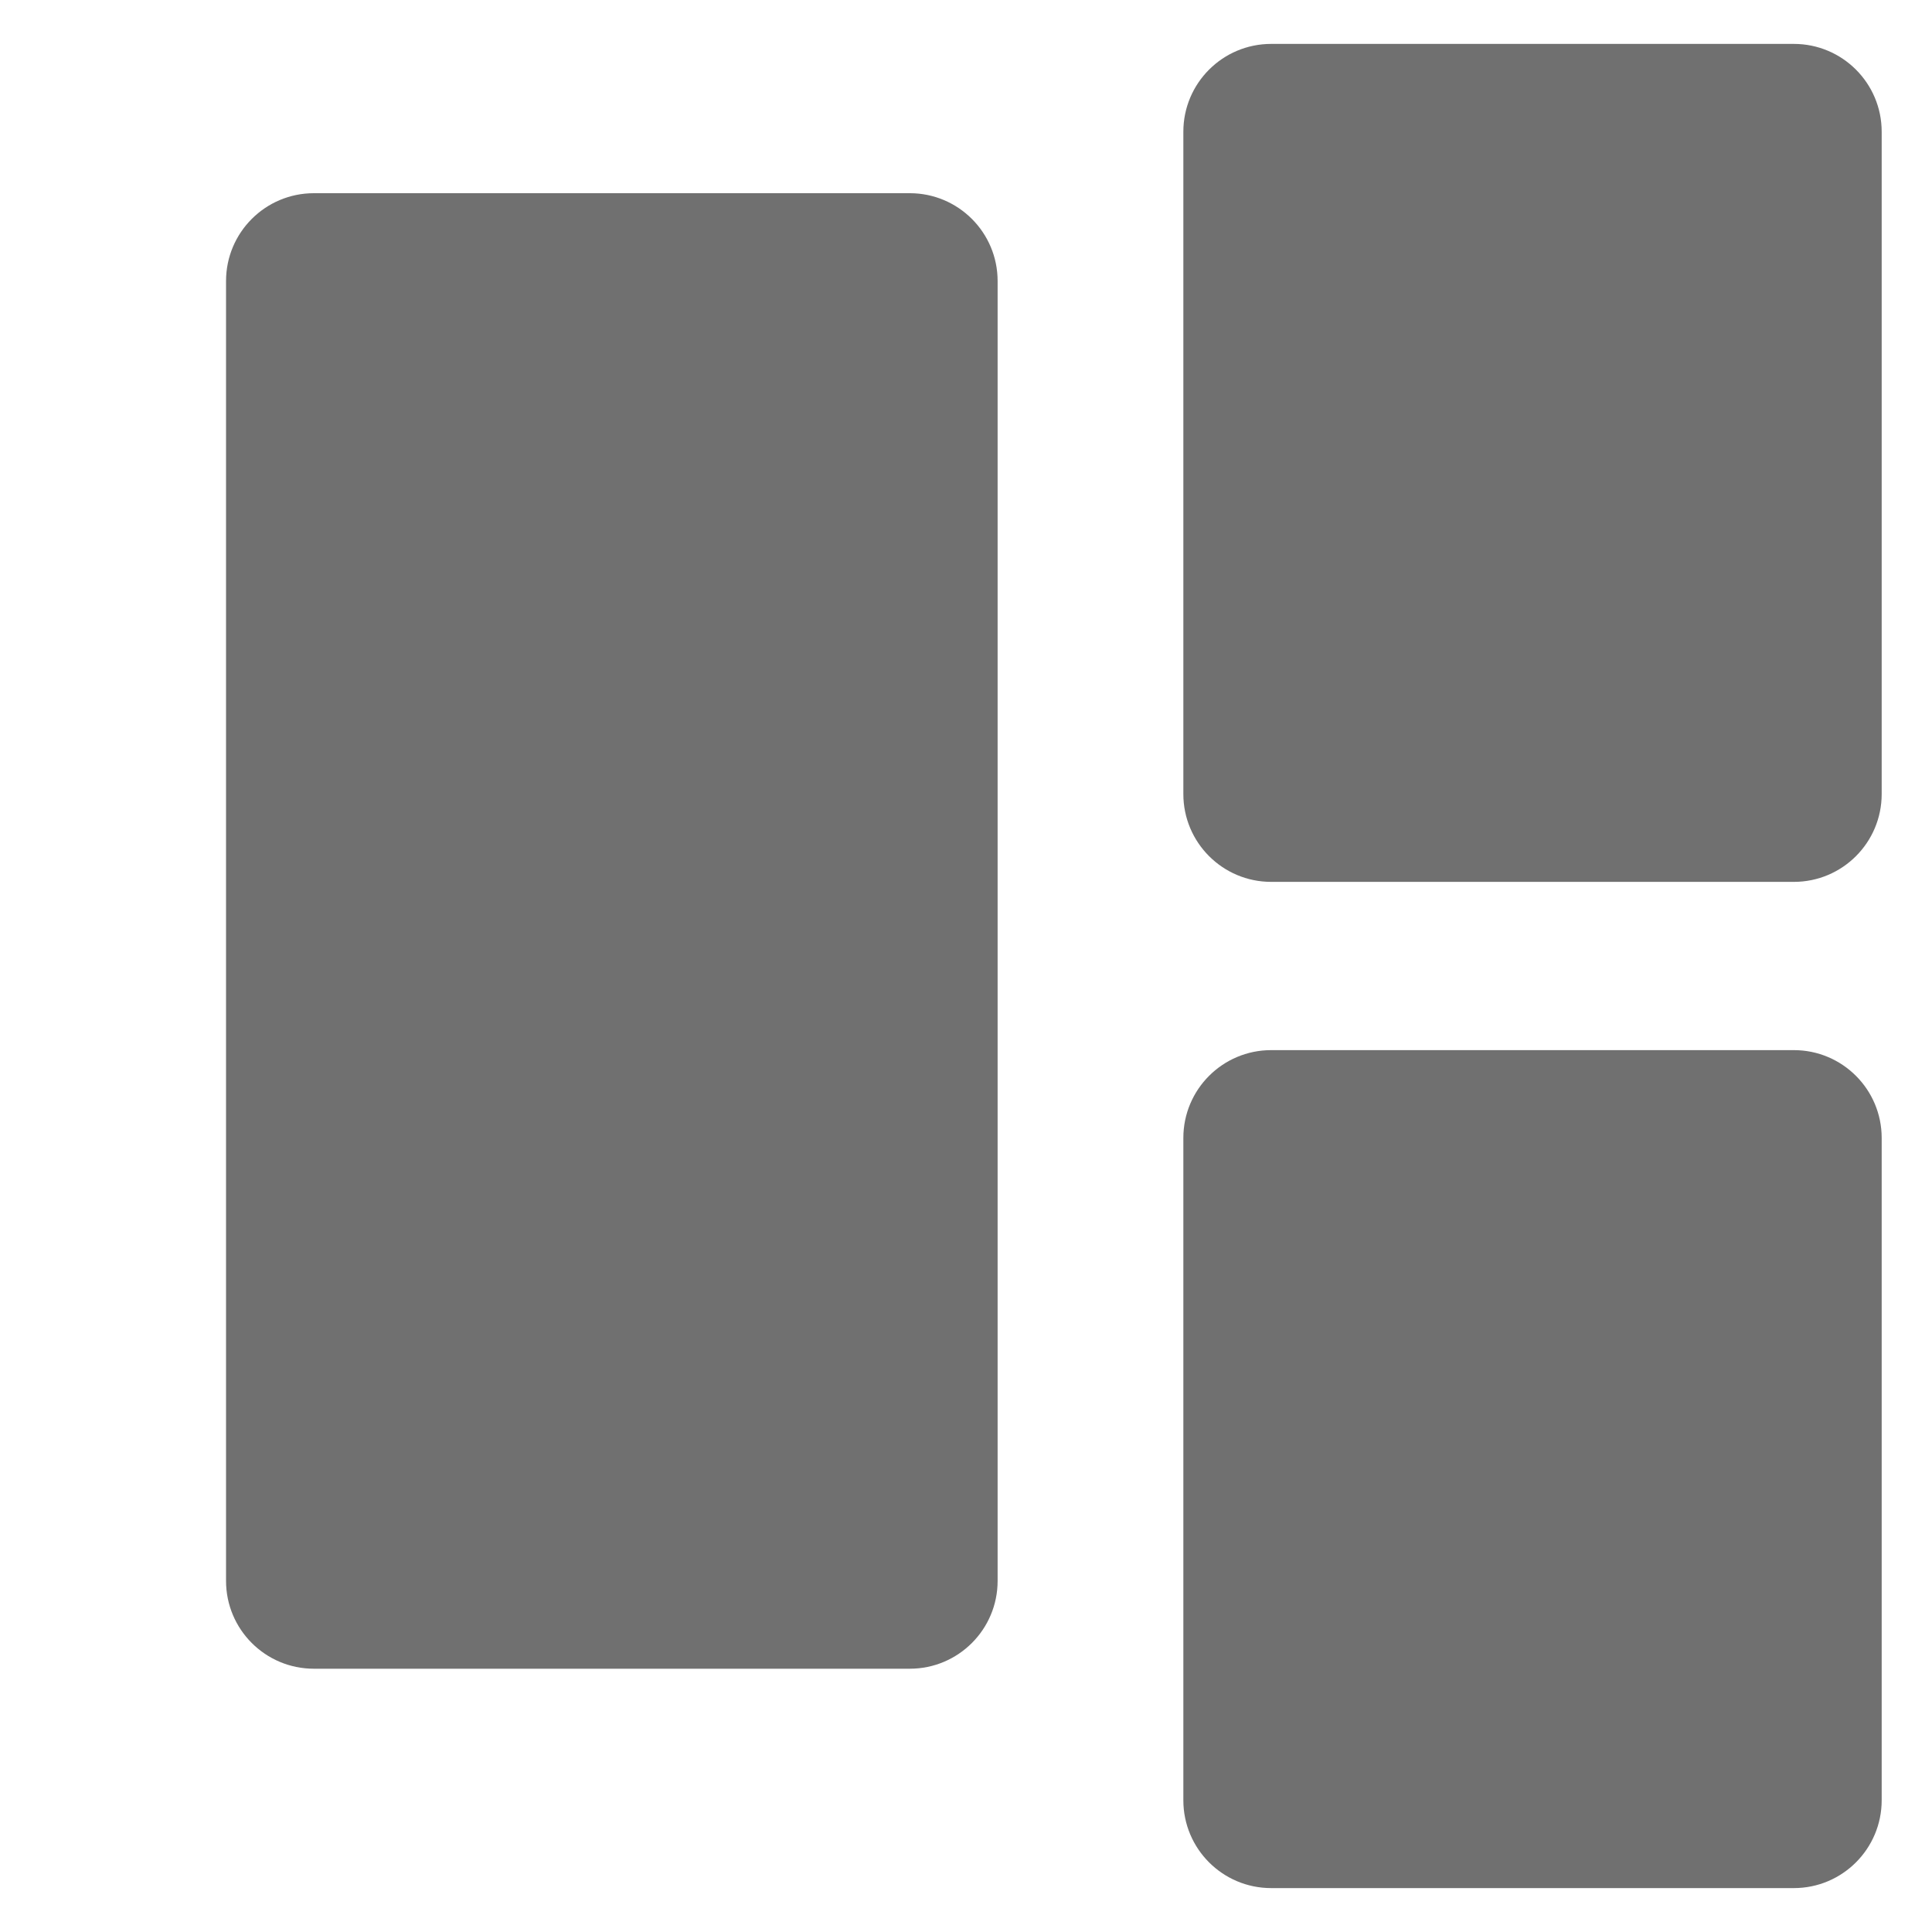
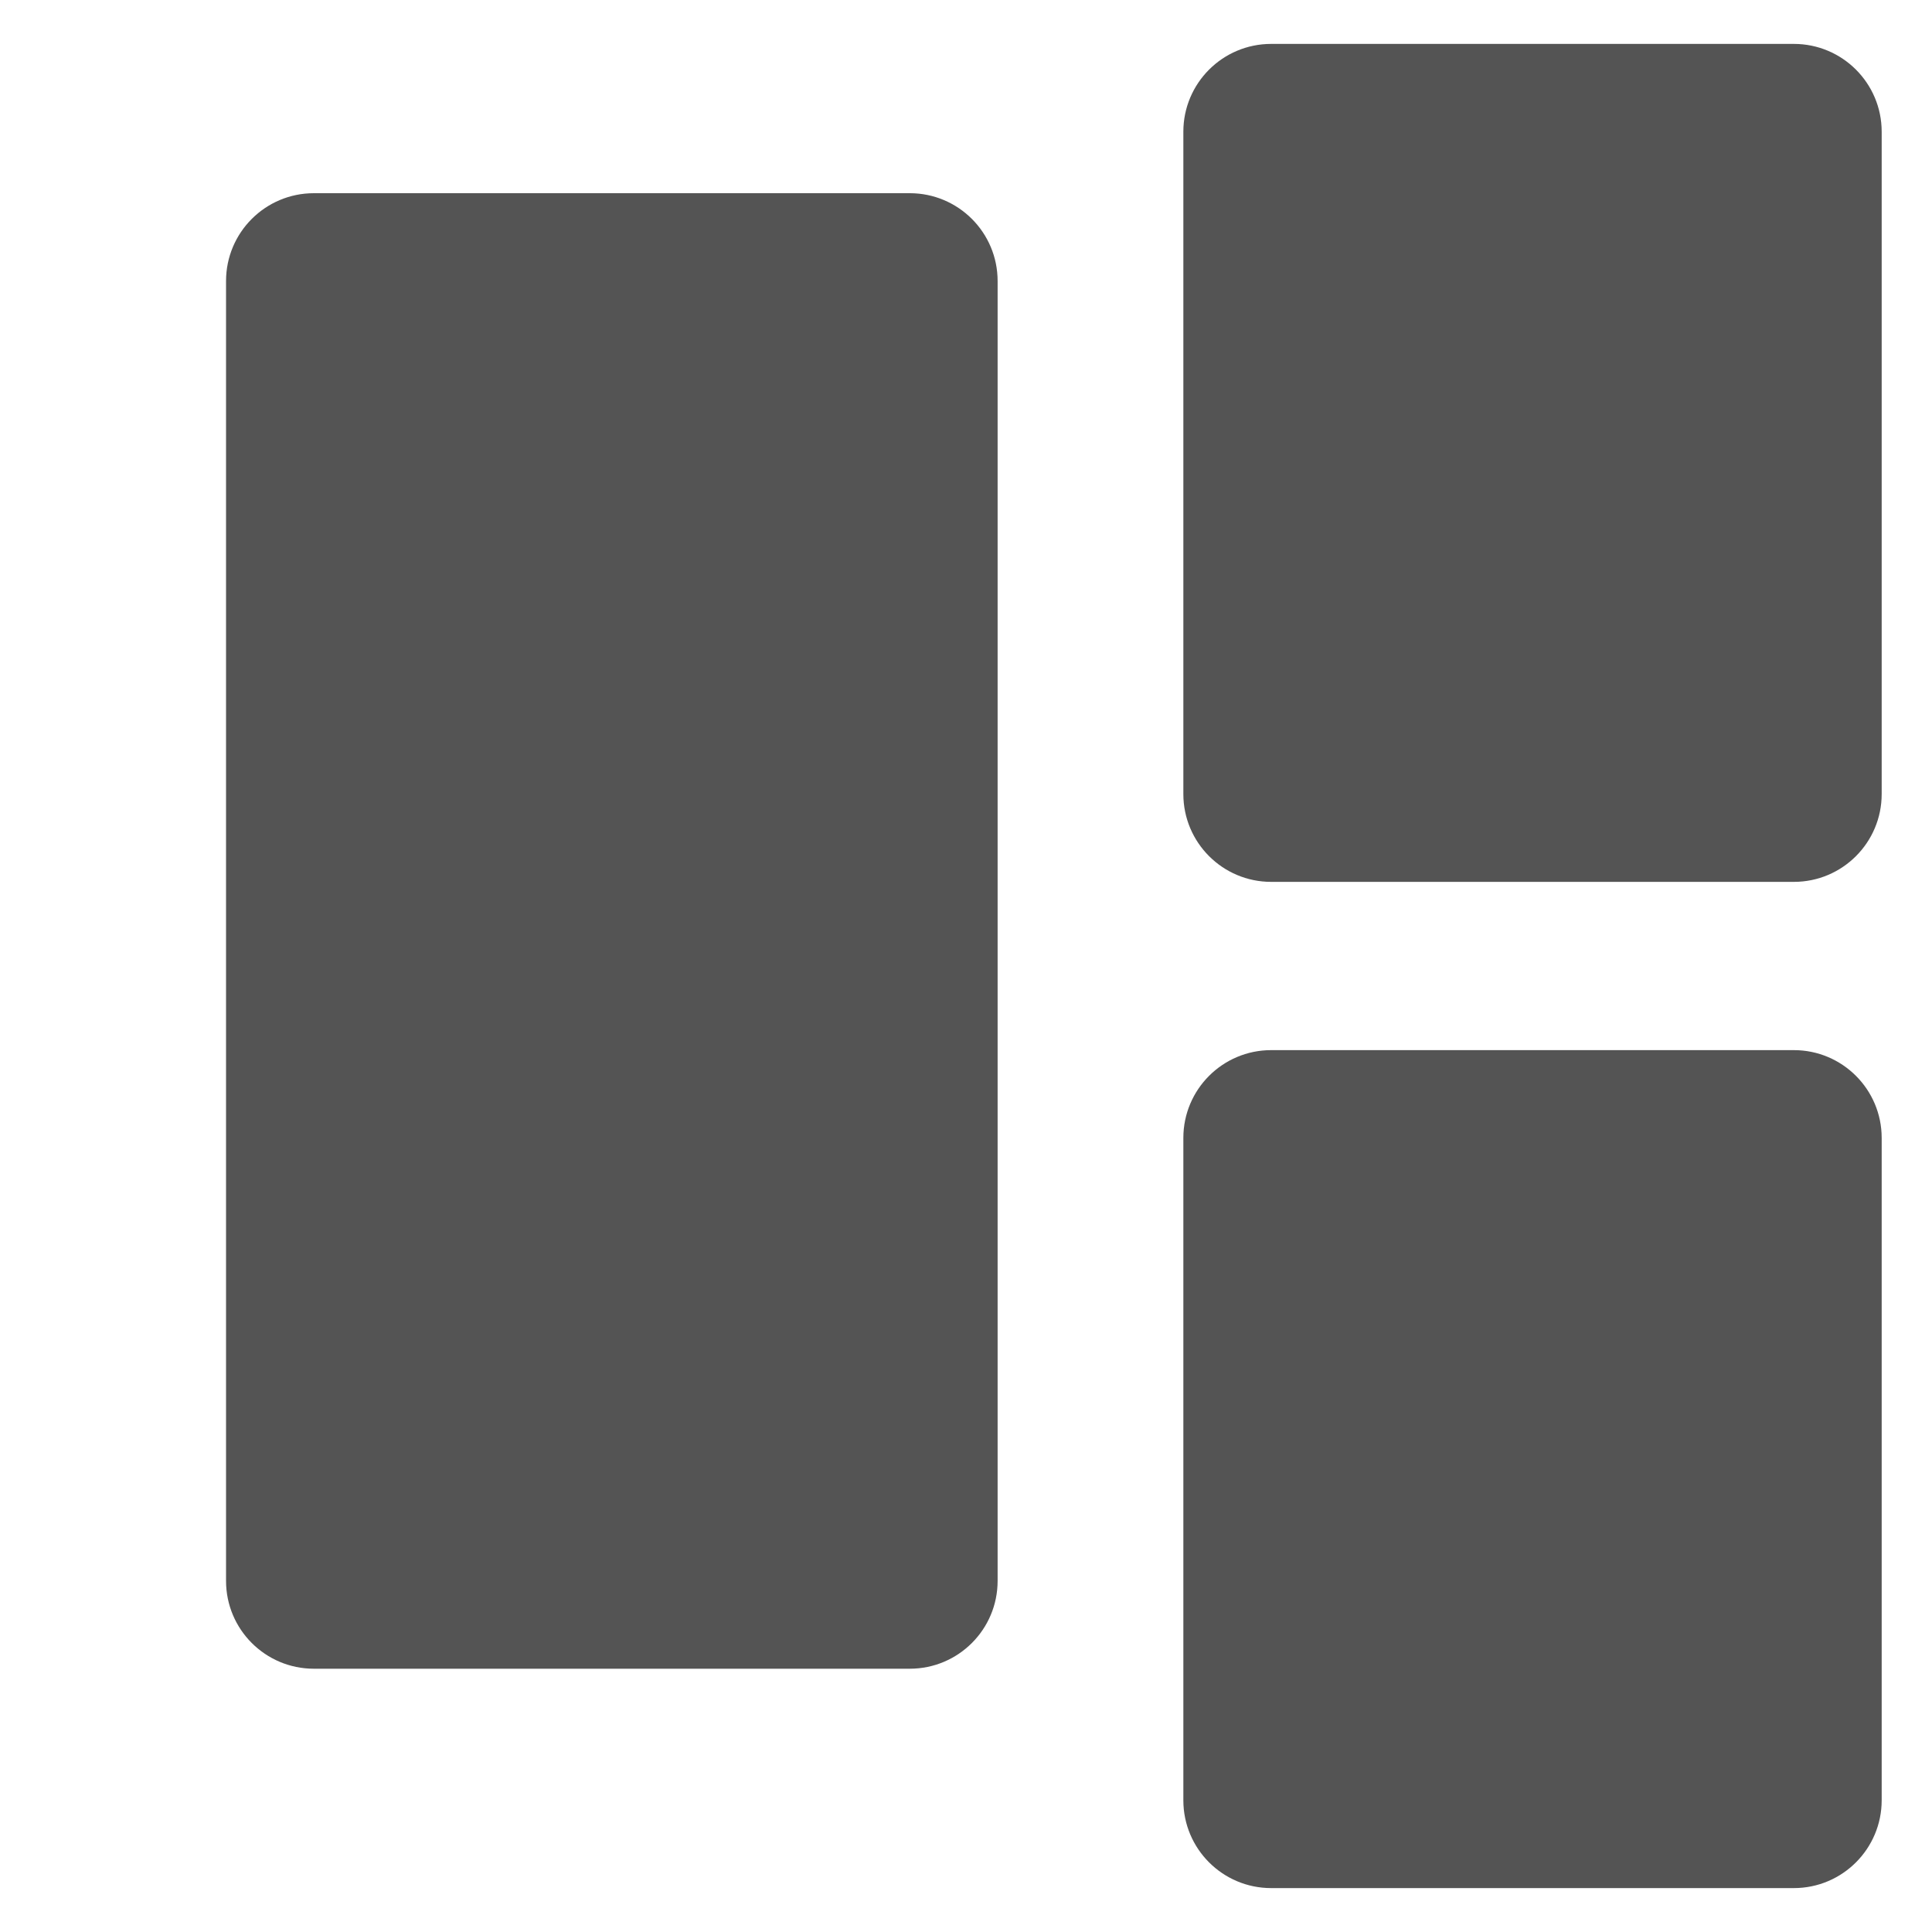
<svg xmlns="http://www.w3.org/2000/svg" width="34px" height="34px" viewBox="0 0 16.852 22" version="1.1">
  <g id="Page-1" stroke="none" stroke-width="1" fill="none" fill-rule="evenodd">
    <g id="Expression-Tile" transform="translate(-102, -23)">
      <g id="mixed-fraction-tool" transform="translate(93, 17)">
        <polygon id="Path" points="0 0 36 0 36 34 0 34" />
-         <g id="mixed-fraction-icon" transform="translate(9, 6)" fill="#707070" fill-rule="nonzero">
+         <g id="mixed-fraction-icon" transform="translate(9, 6)" fill="#545454" fill-rule="nonzero">
          <rect id="Rectangle" x="0" y="2.2" width="8.786" height="16.802" rx="1" />
          <rect id="Rectangle" x="10.901" y=".5" width="7.952" height="9.542" rx="1" />
          <rect id="Rectangle" x="10.901" y="11.958" width="7.952" height="9.542" rx="1" />
        </g>
      </g>
    </g>
  </g>
</svg>
